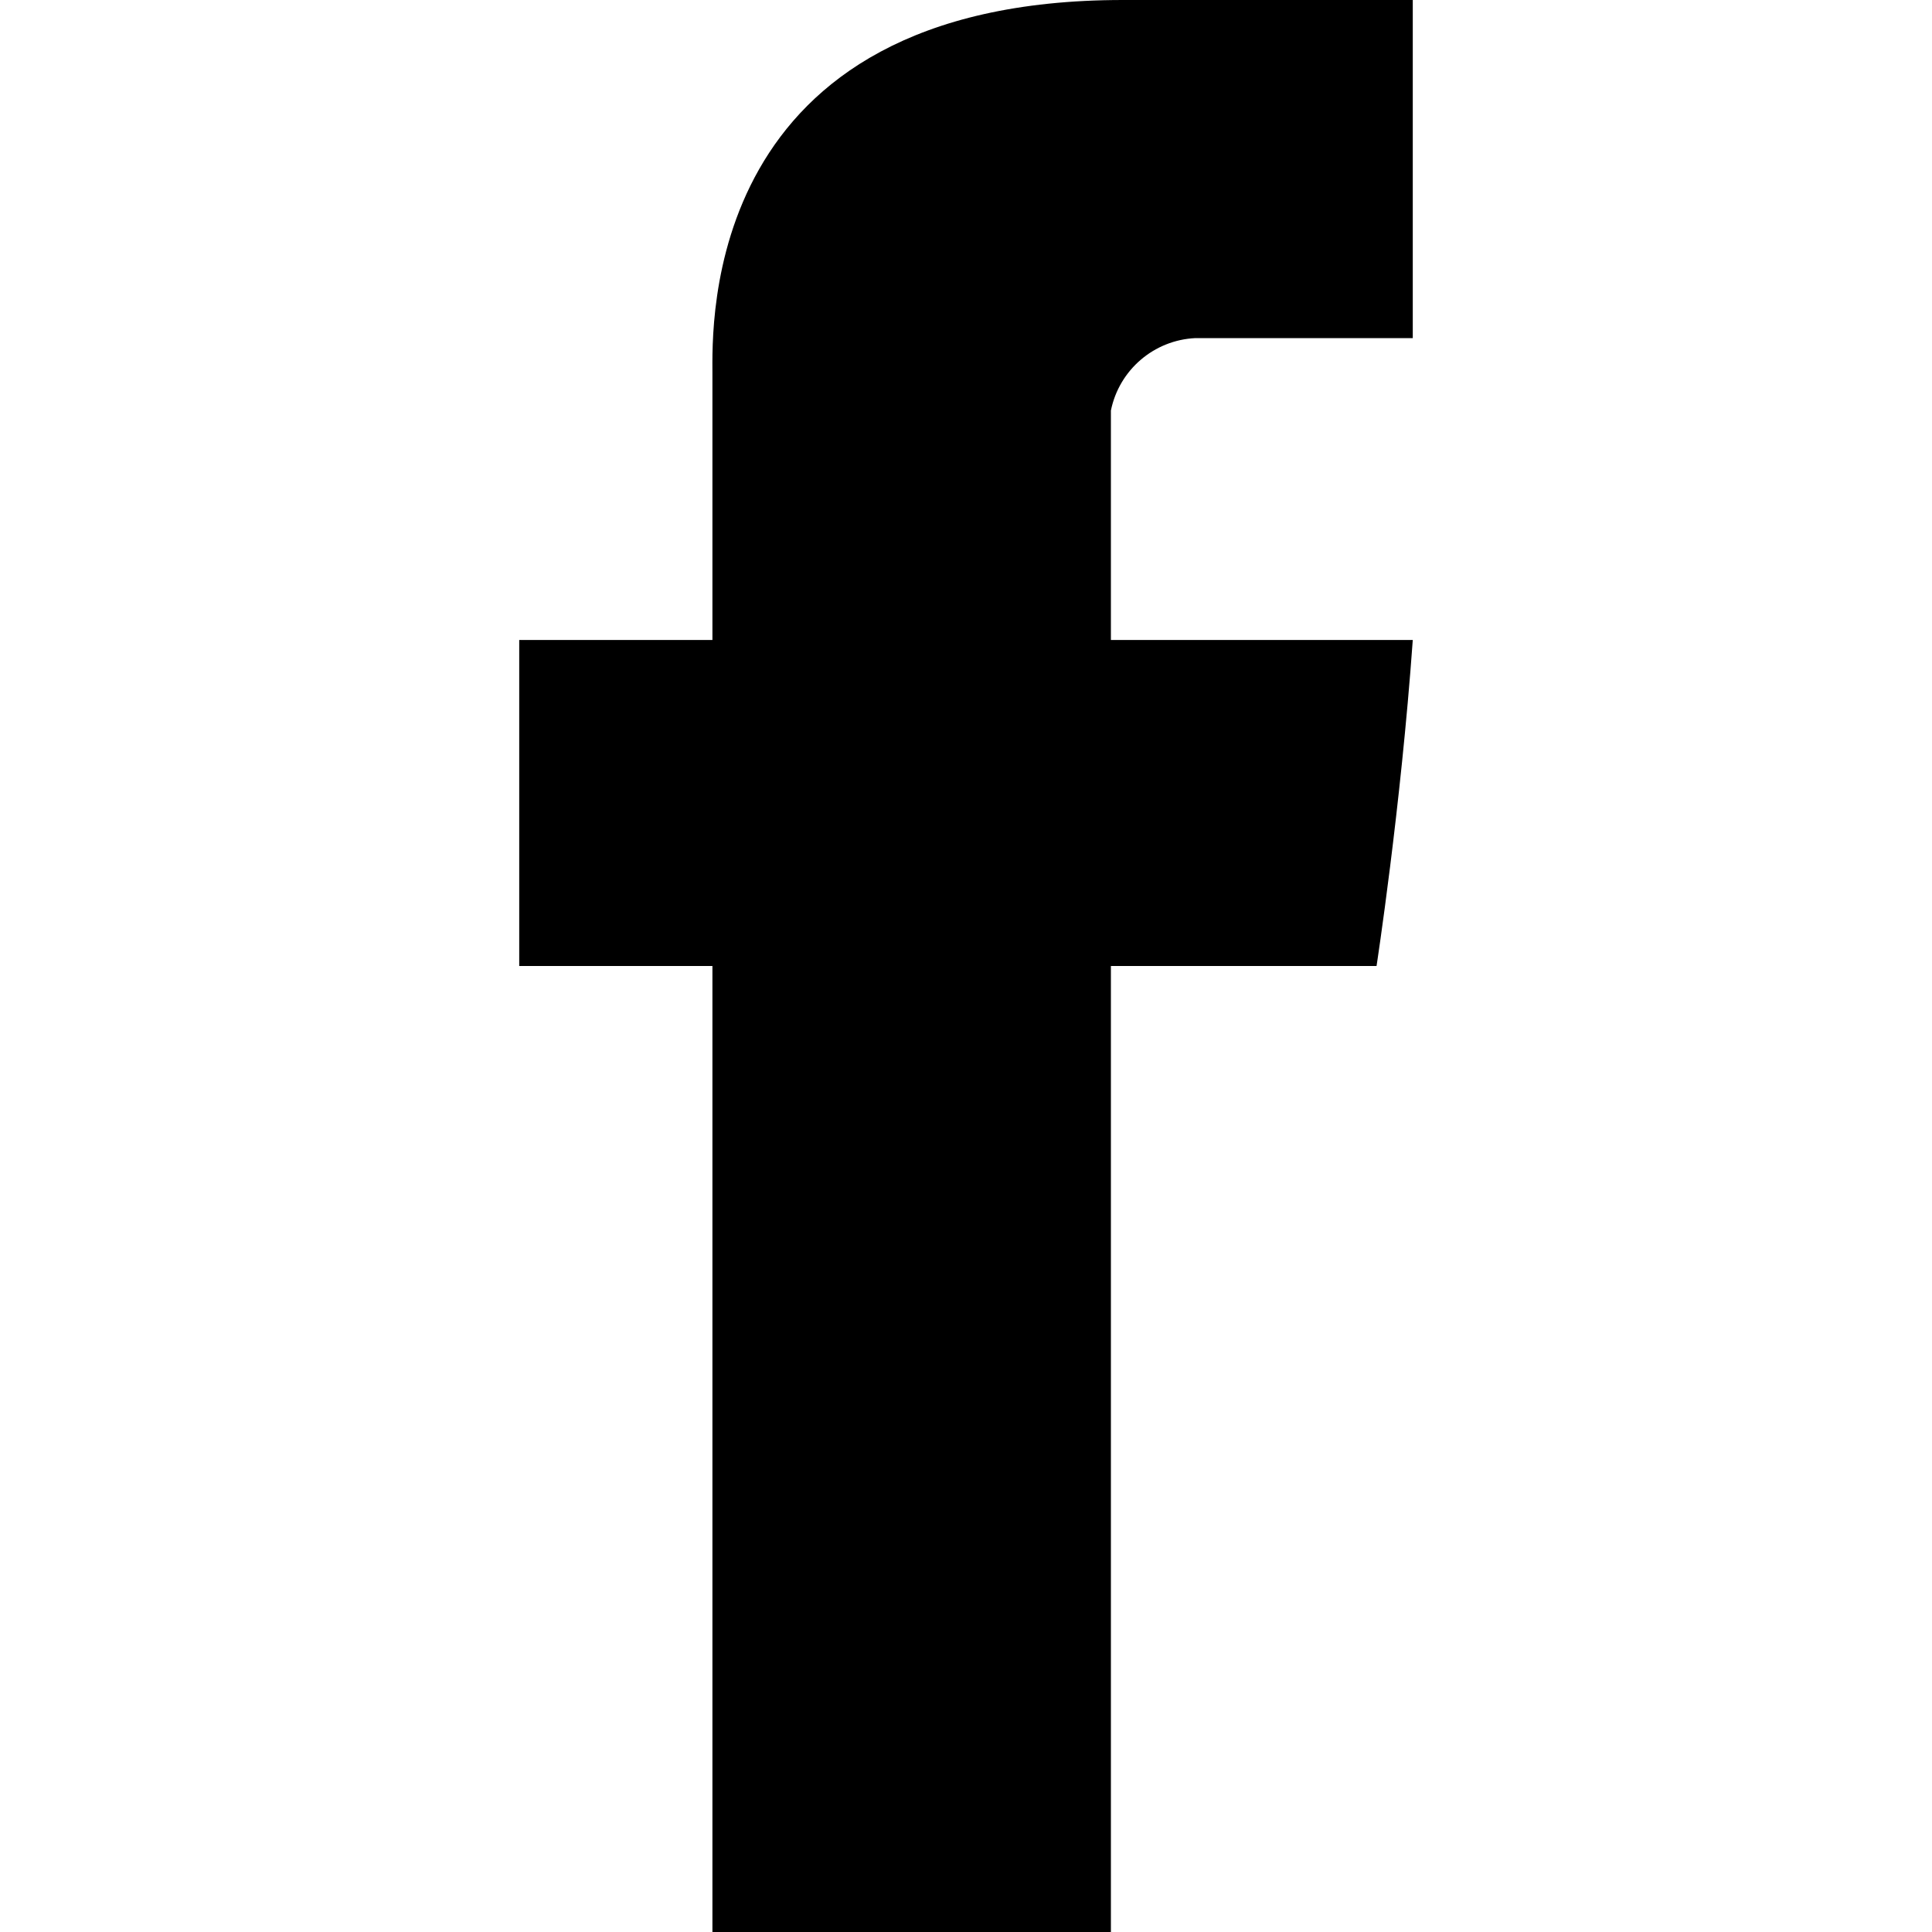
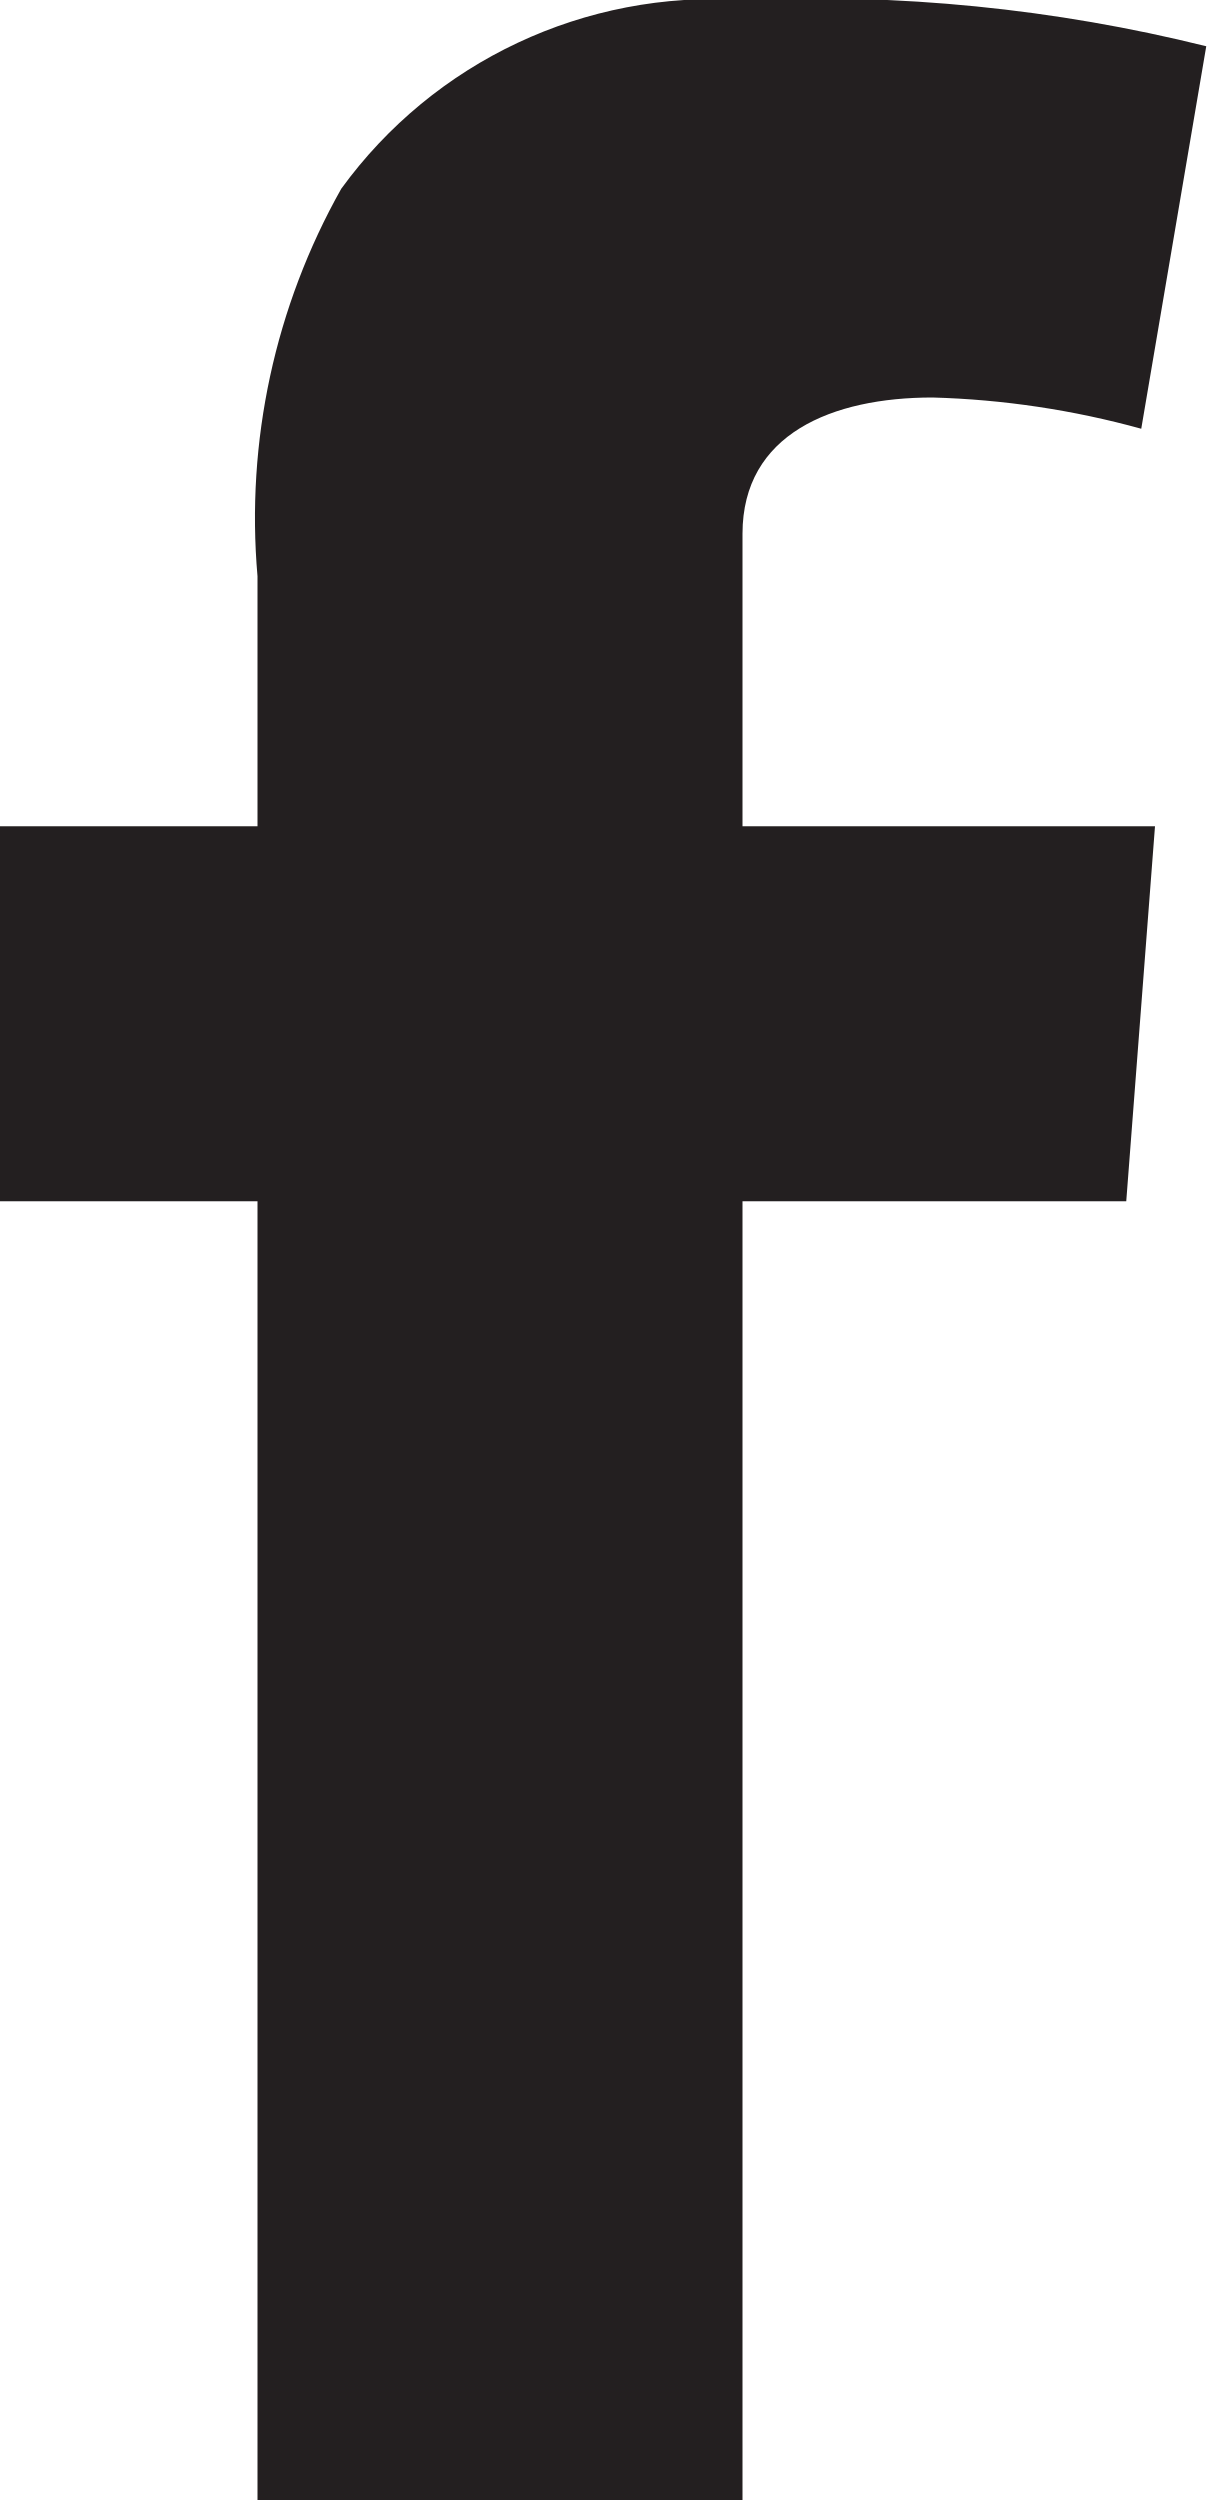
- <svg xmlns="http://www.w3.org/2000/svg" id="share-facebook" viewBox="0 0 16 16">
-   <path d="M5.9,3.1V5.3H4.3V8H5.9v8H9.2V8h2.2s0.2-1.3.3-2.7H9.2V3.4a0.75,0.75,0,0,1,.7-0.6h1.8V0H9.3C5.8,0,5.9,2.7,5.9,3.1h0Z" />
+ <svg xmlns="http://www.w3.org/2000/svg" id="Layer_1" data-name="Layer 1" viewBox="0 0 9.65 20">
+   <defs>
+     <style>.cls-1{fill:#231f20;fill-rule:evenodd;}</style>
+   </defs>
+   <path class="cls-1" d="M9.24 6.61l-.23 3H5.94V20H2.06V9.61H0v-3h2.06v-2a5.37 5.37 0 0 1 .67-3.1A3.68 3.68 0 0 1 5.94 0a13 13 0 0 1 3.71.37l-.52 3.06a7 7 0 0 0-1.67-.25c-.8 0-1.52.29-1.52 1.09v2.34z" />
</svg>
